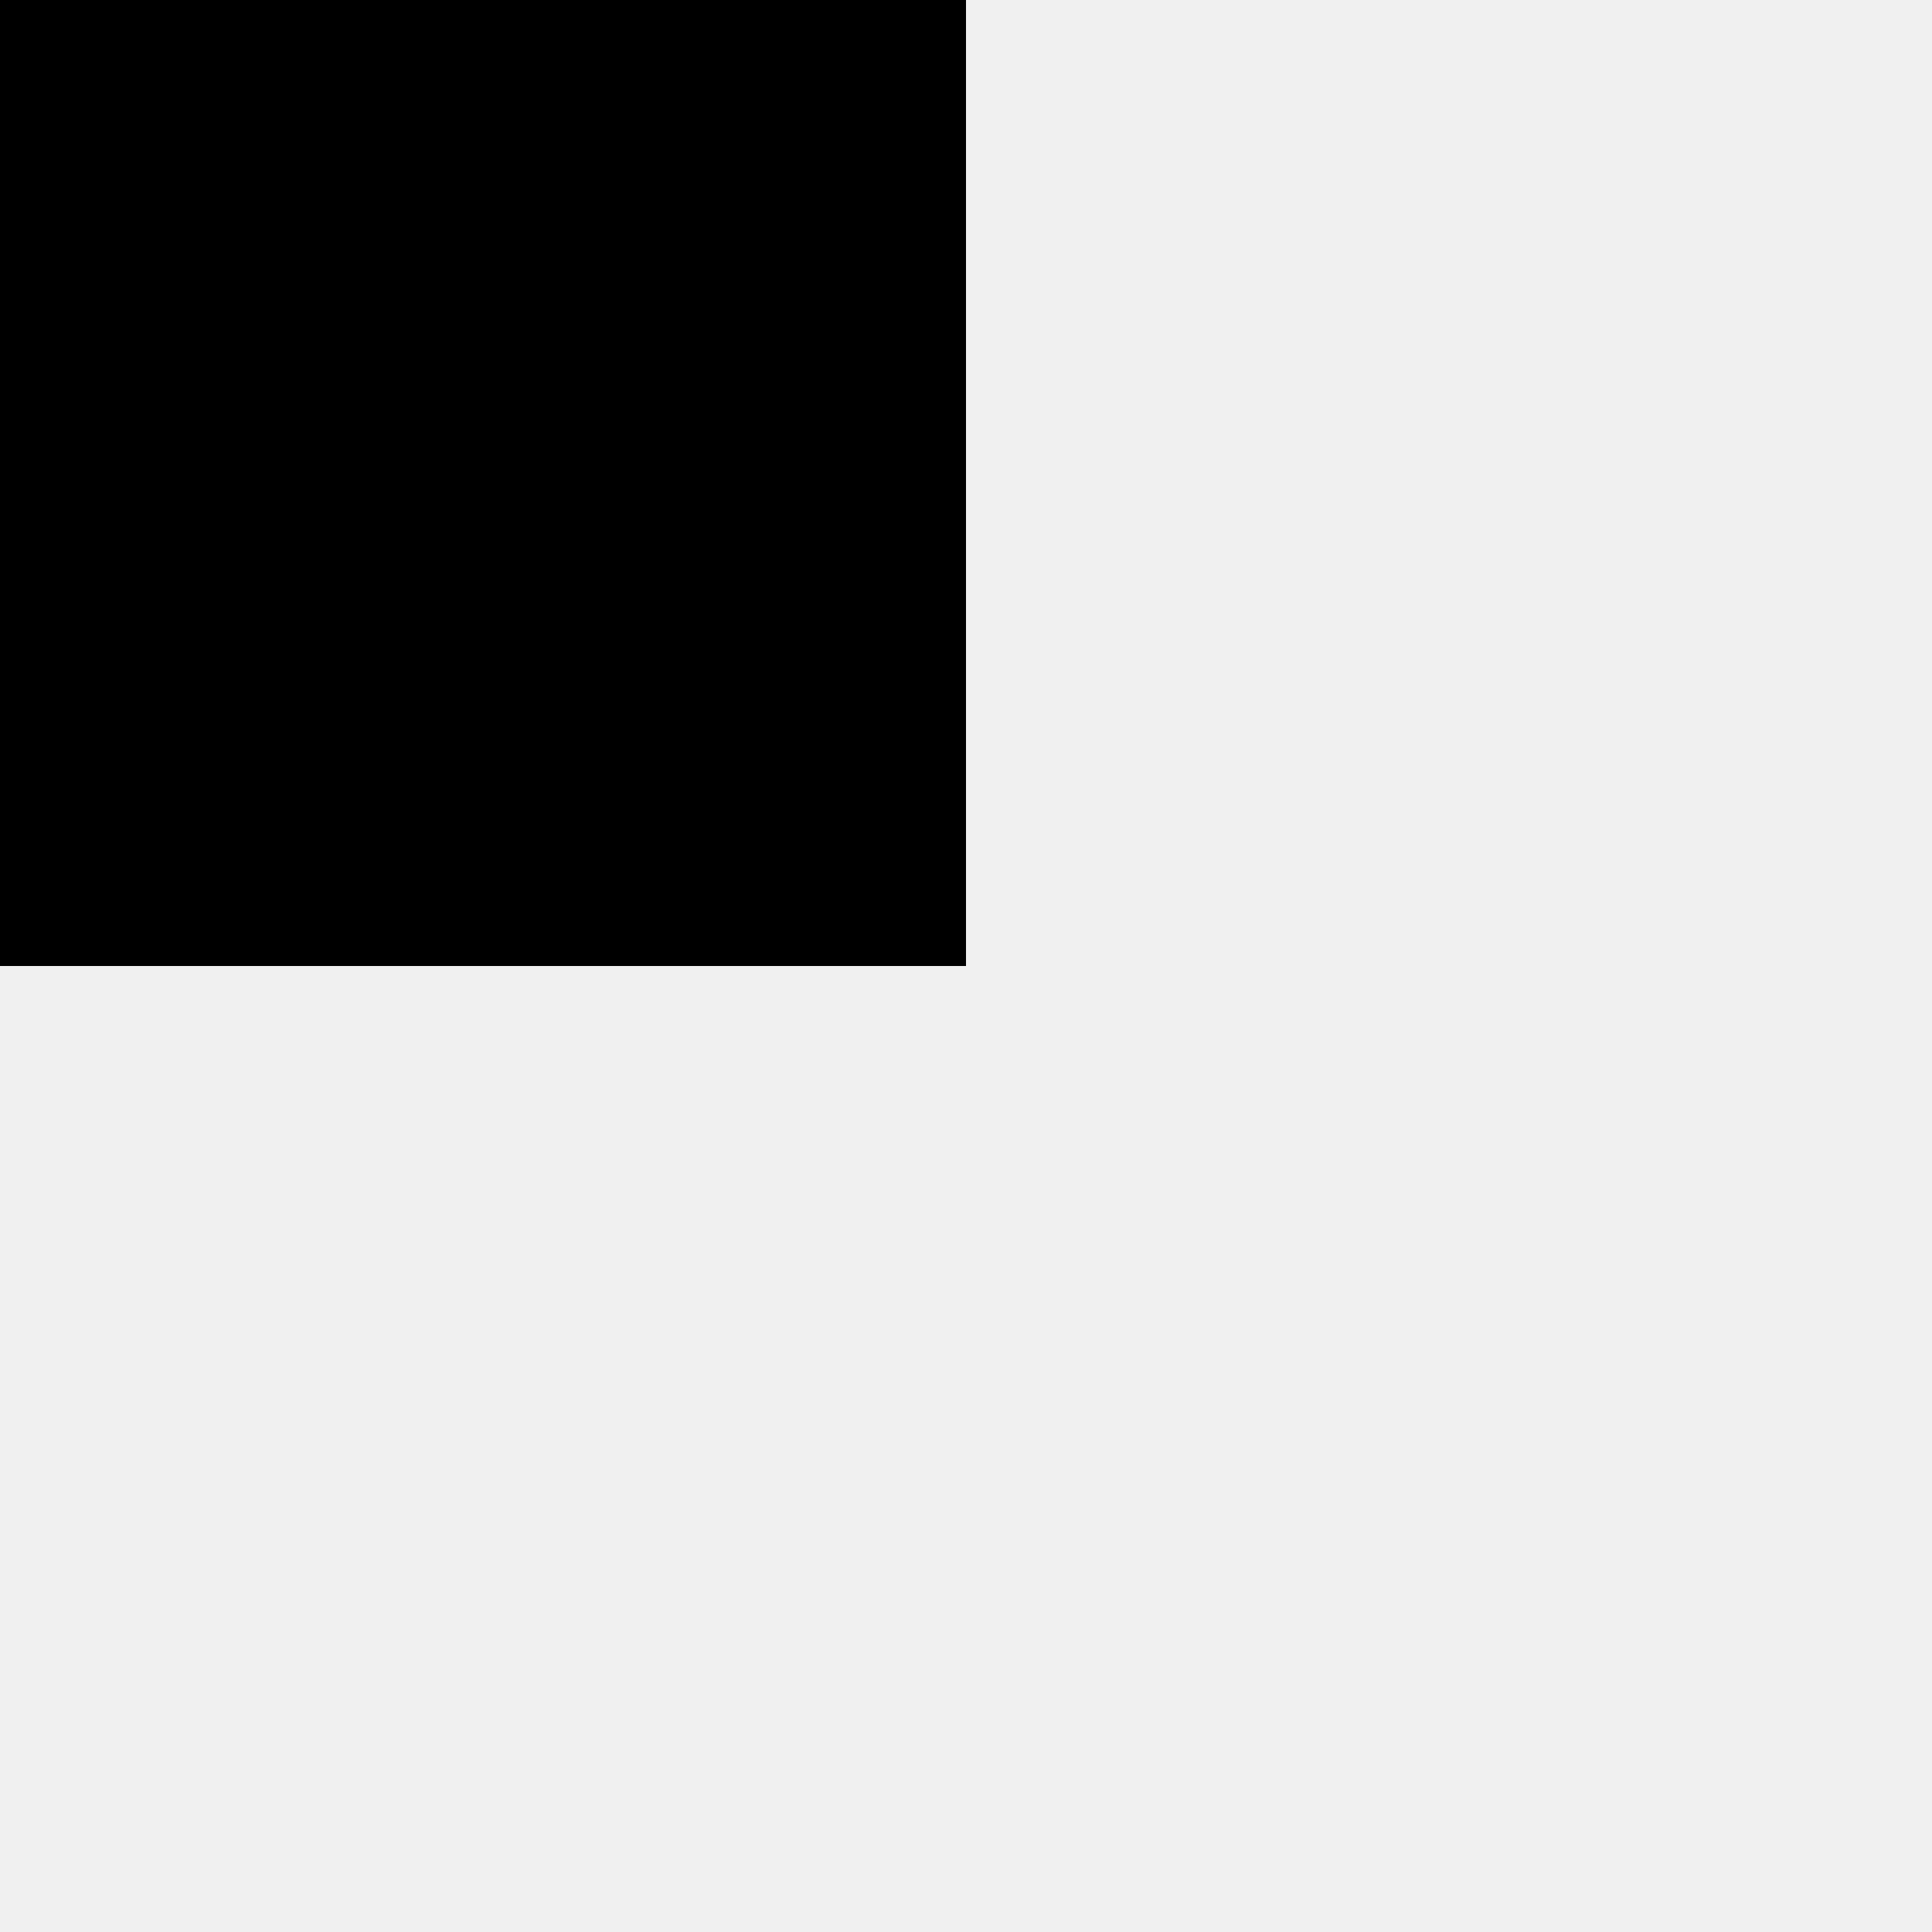
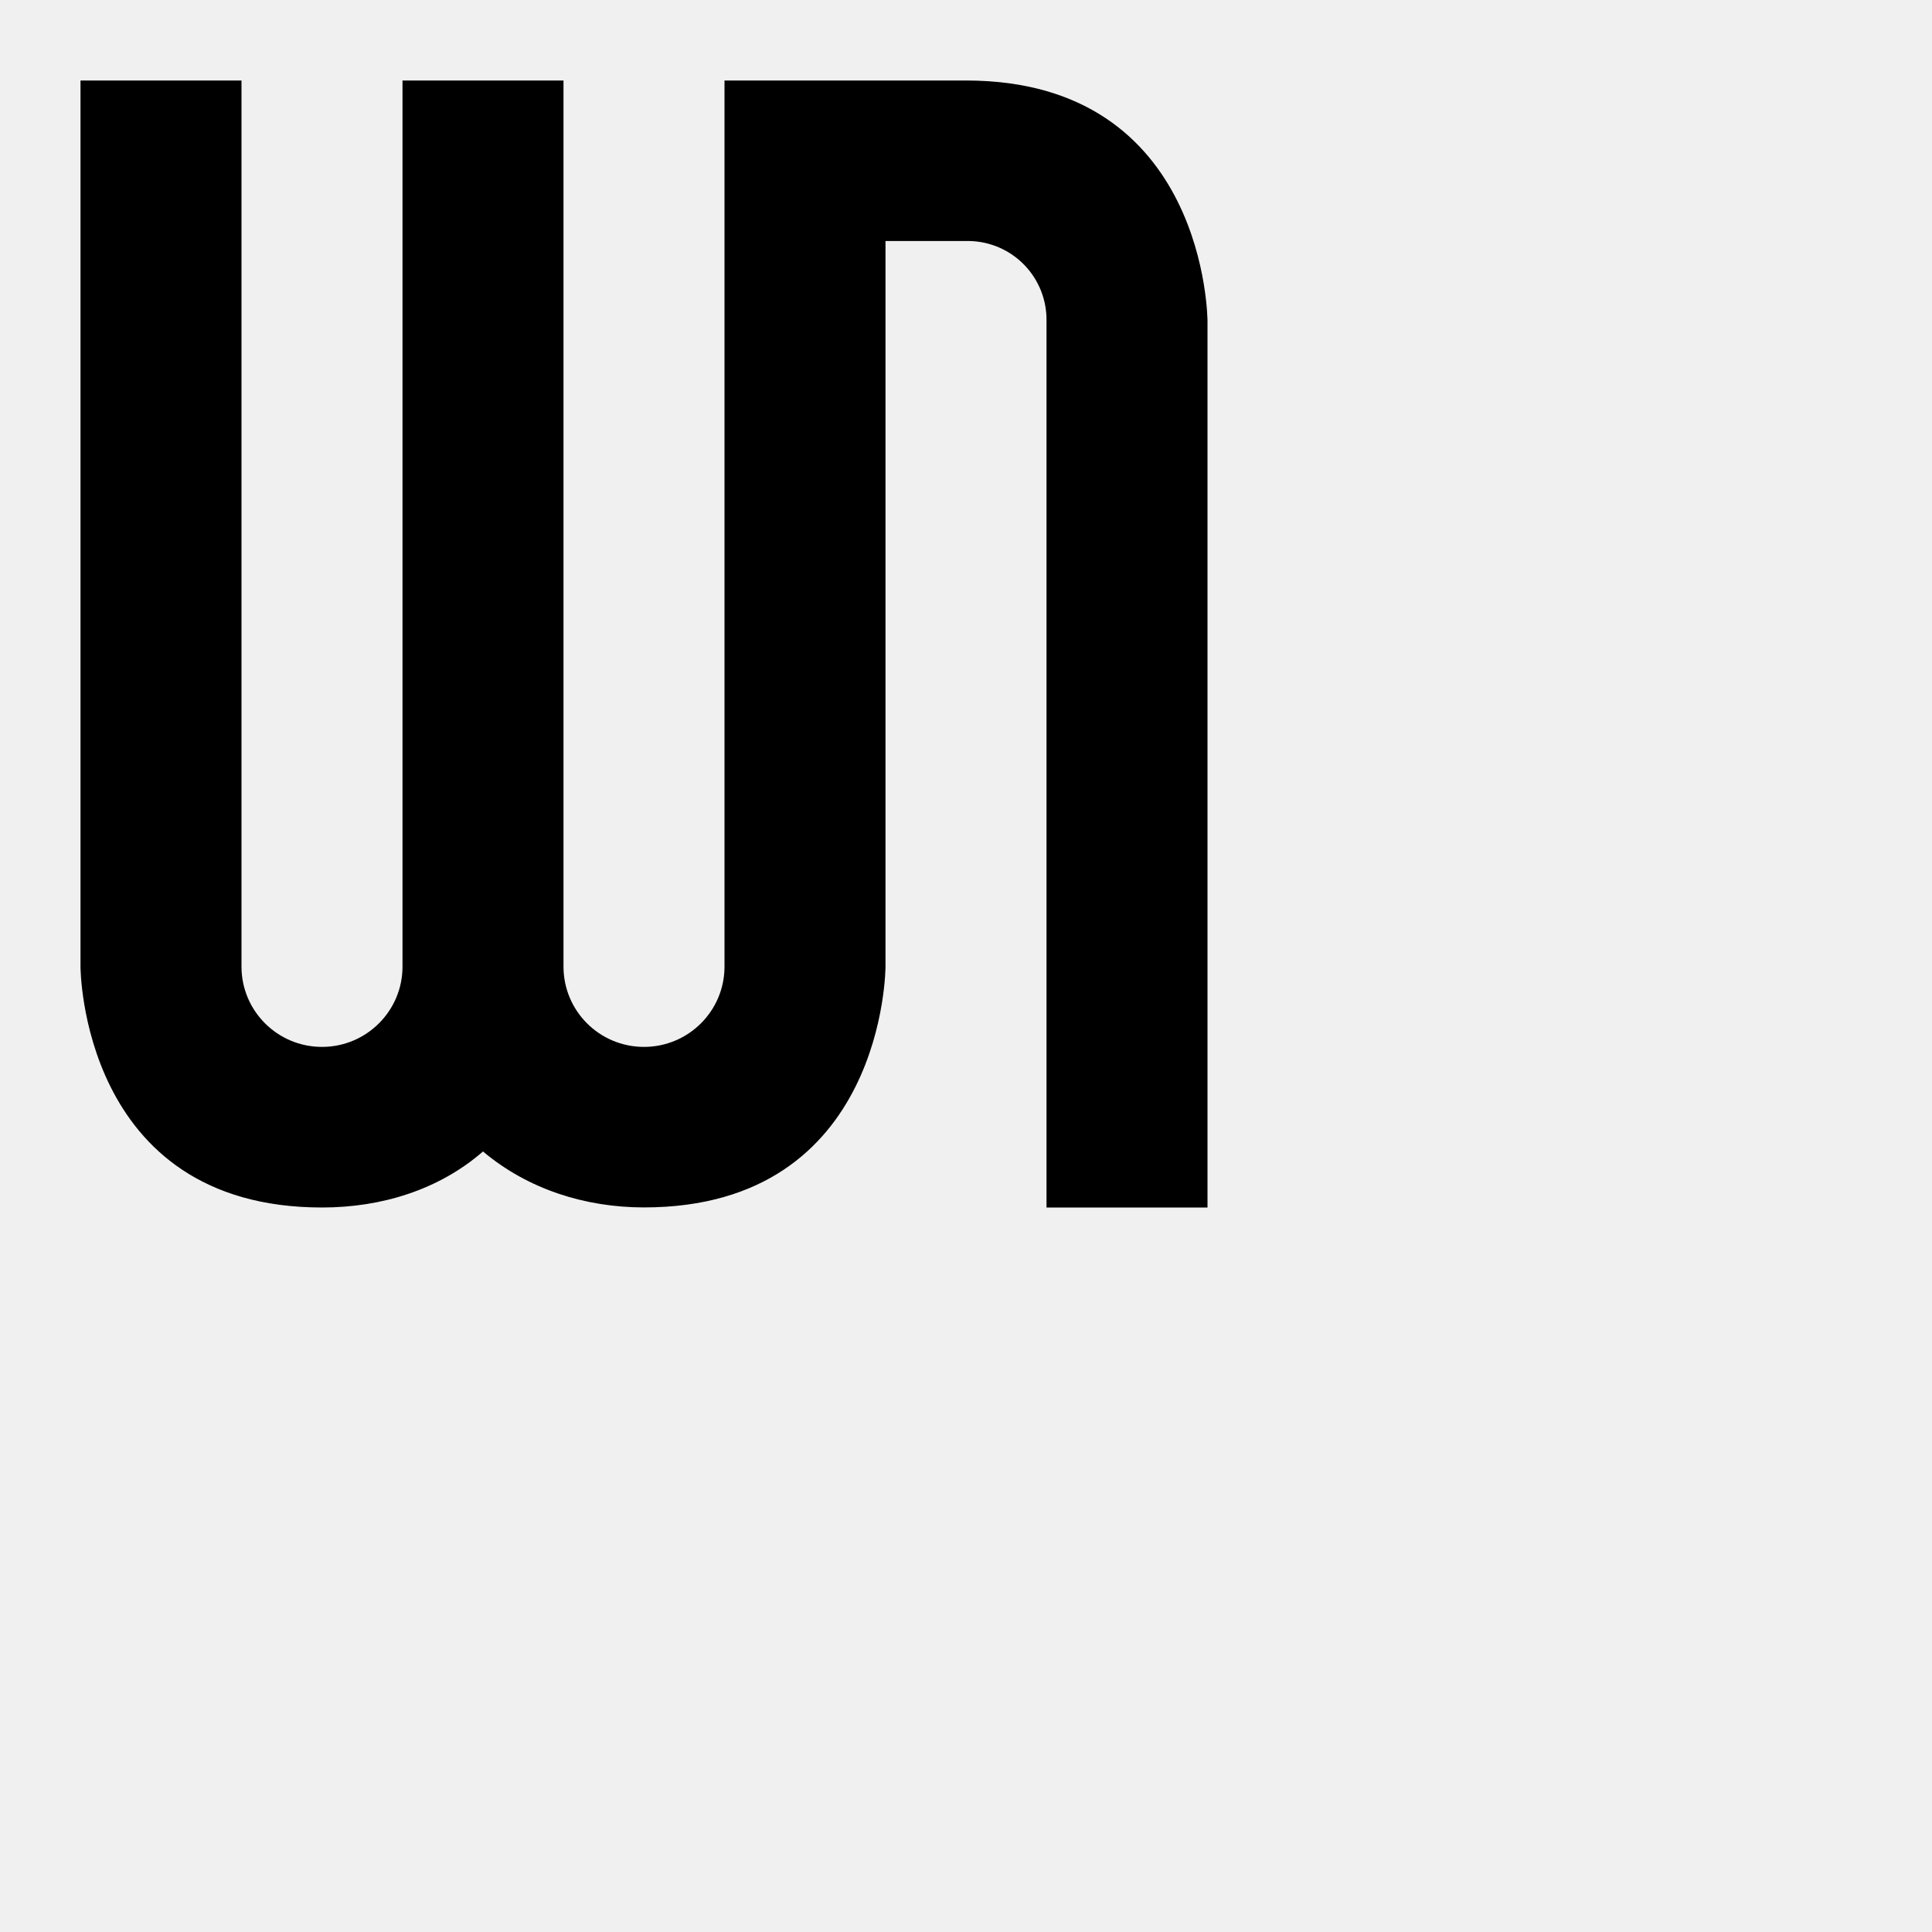
- <svg xmlns="http://www.w3.org/2000/svg" width="32" height="32" viewbox="0 0 16 16">
+ <svg xmlns="http://www.w3.org/2000/svg" width="24" height="24" viewbox="0 0 16 16">
  <style>path {fill: black;} @media (prefers-color-scheme: dark) {path {fill: white;}}</style>
  <g fill="none" fill-rule="evenodd">
-     <path d="M0 0h16v16H0z" />
    <path fill-rule="nonzero" d="M15 3.991S15 1 12 1H9v11.008c0 .55-.448.997-1 .997s-1-.446-1-.997V1H5v11.008c0 .55-.448.997-1 .997s-1-.446-1-.997V1H1v11.008S1 15 4 15c.733 0 1.448-.216 2-.696.557.469 1.27.695 2 .695 3 0 3-2.991 3-2.991V2.994h1.04a.978.978 0 0 1 .96.997V15h2V3.991Z" />
  </g>
</svg>
